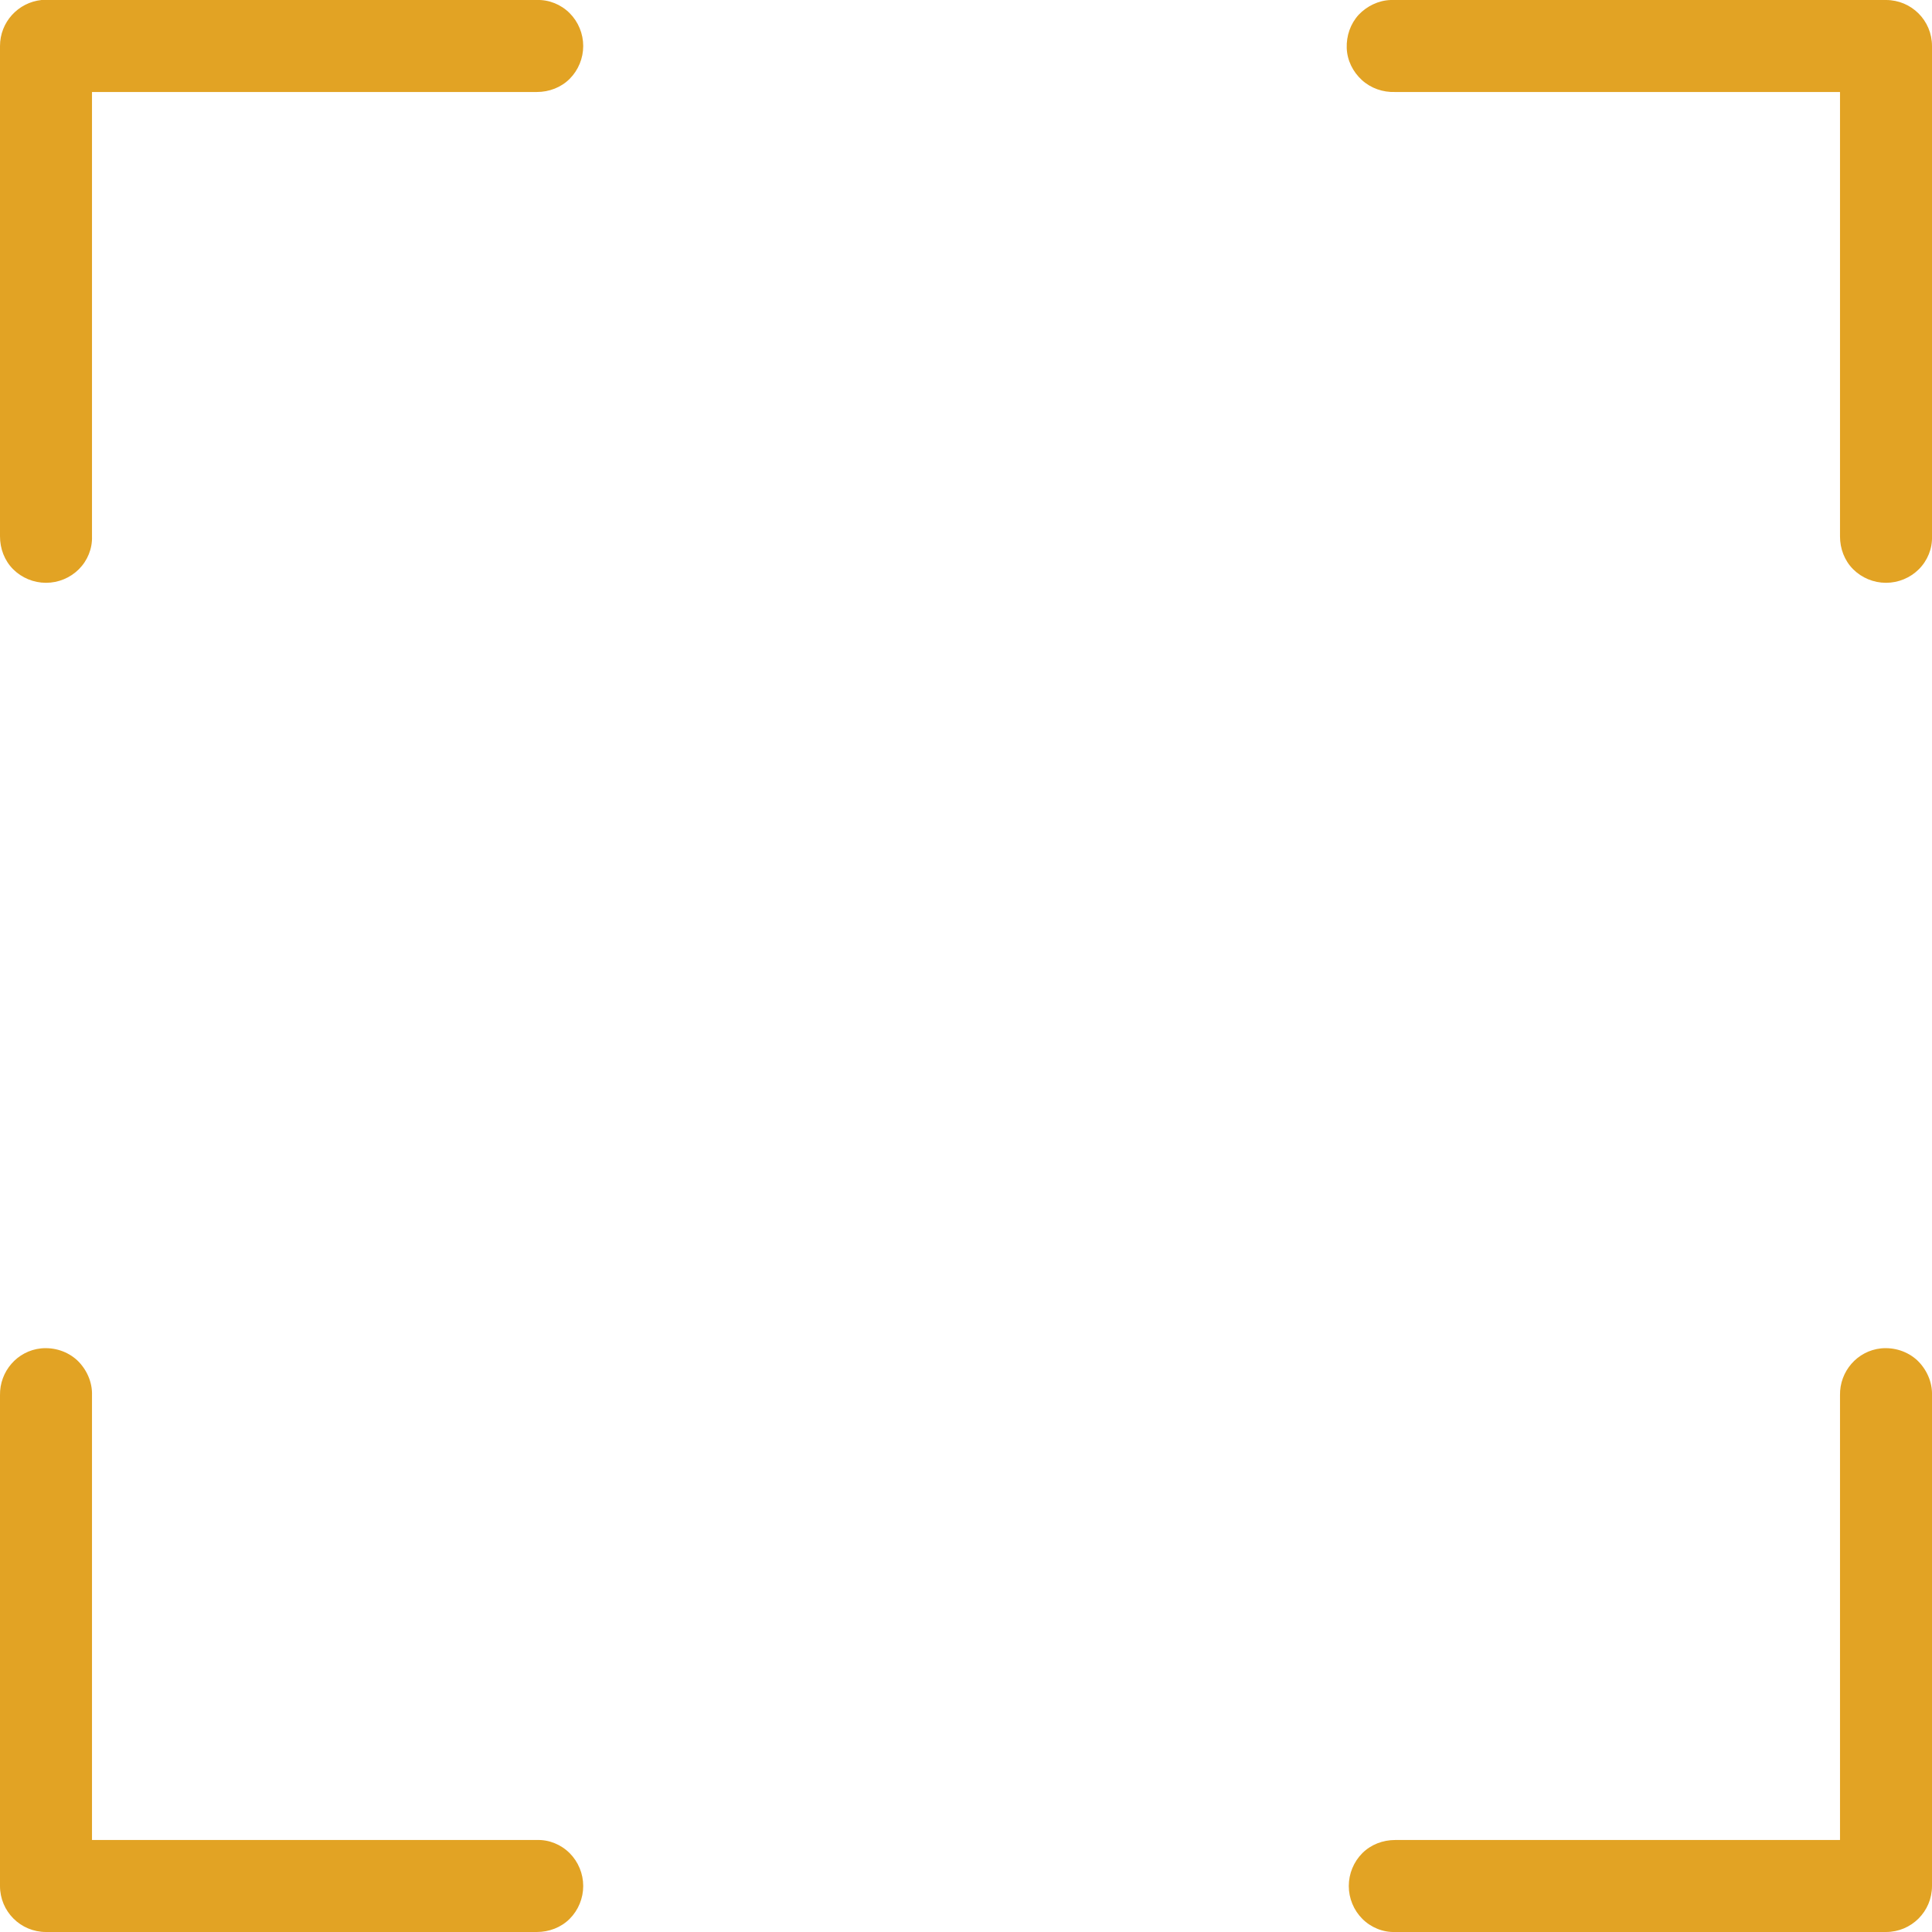
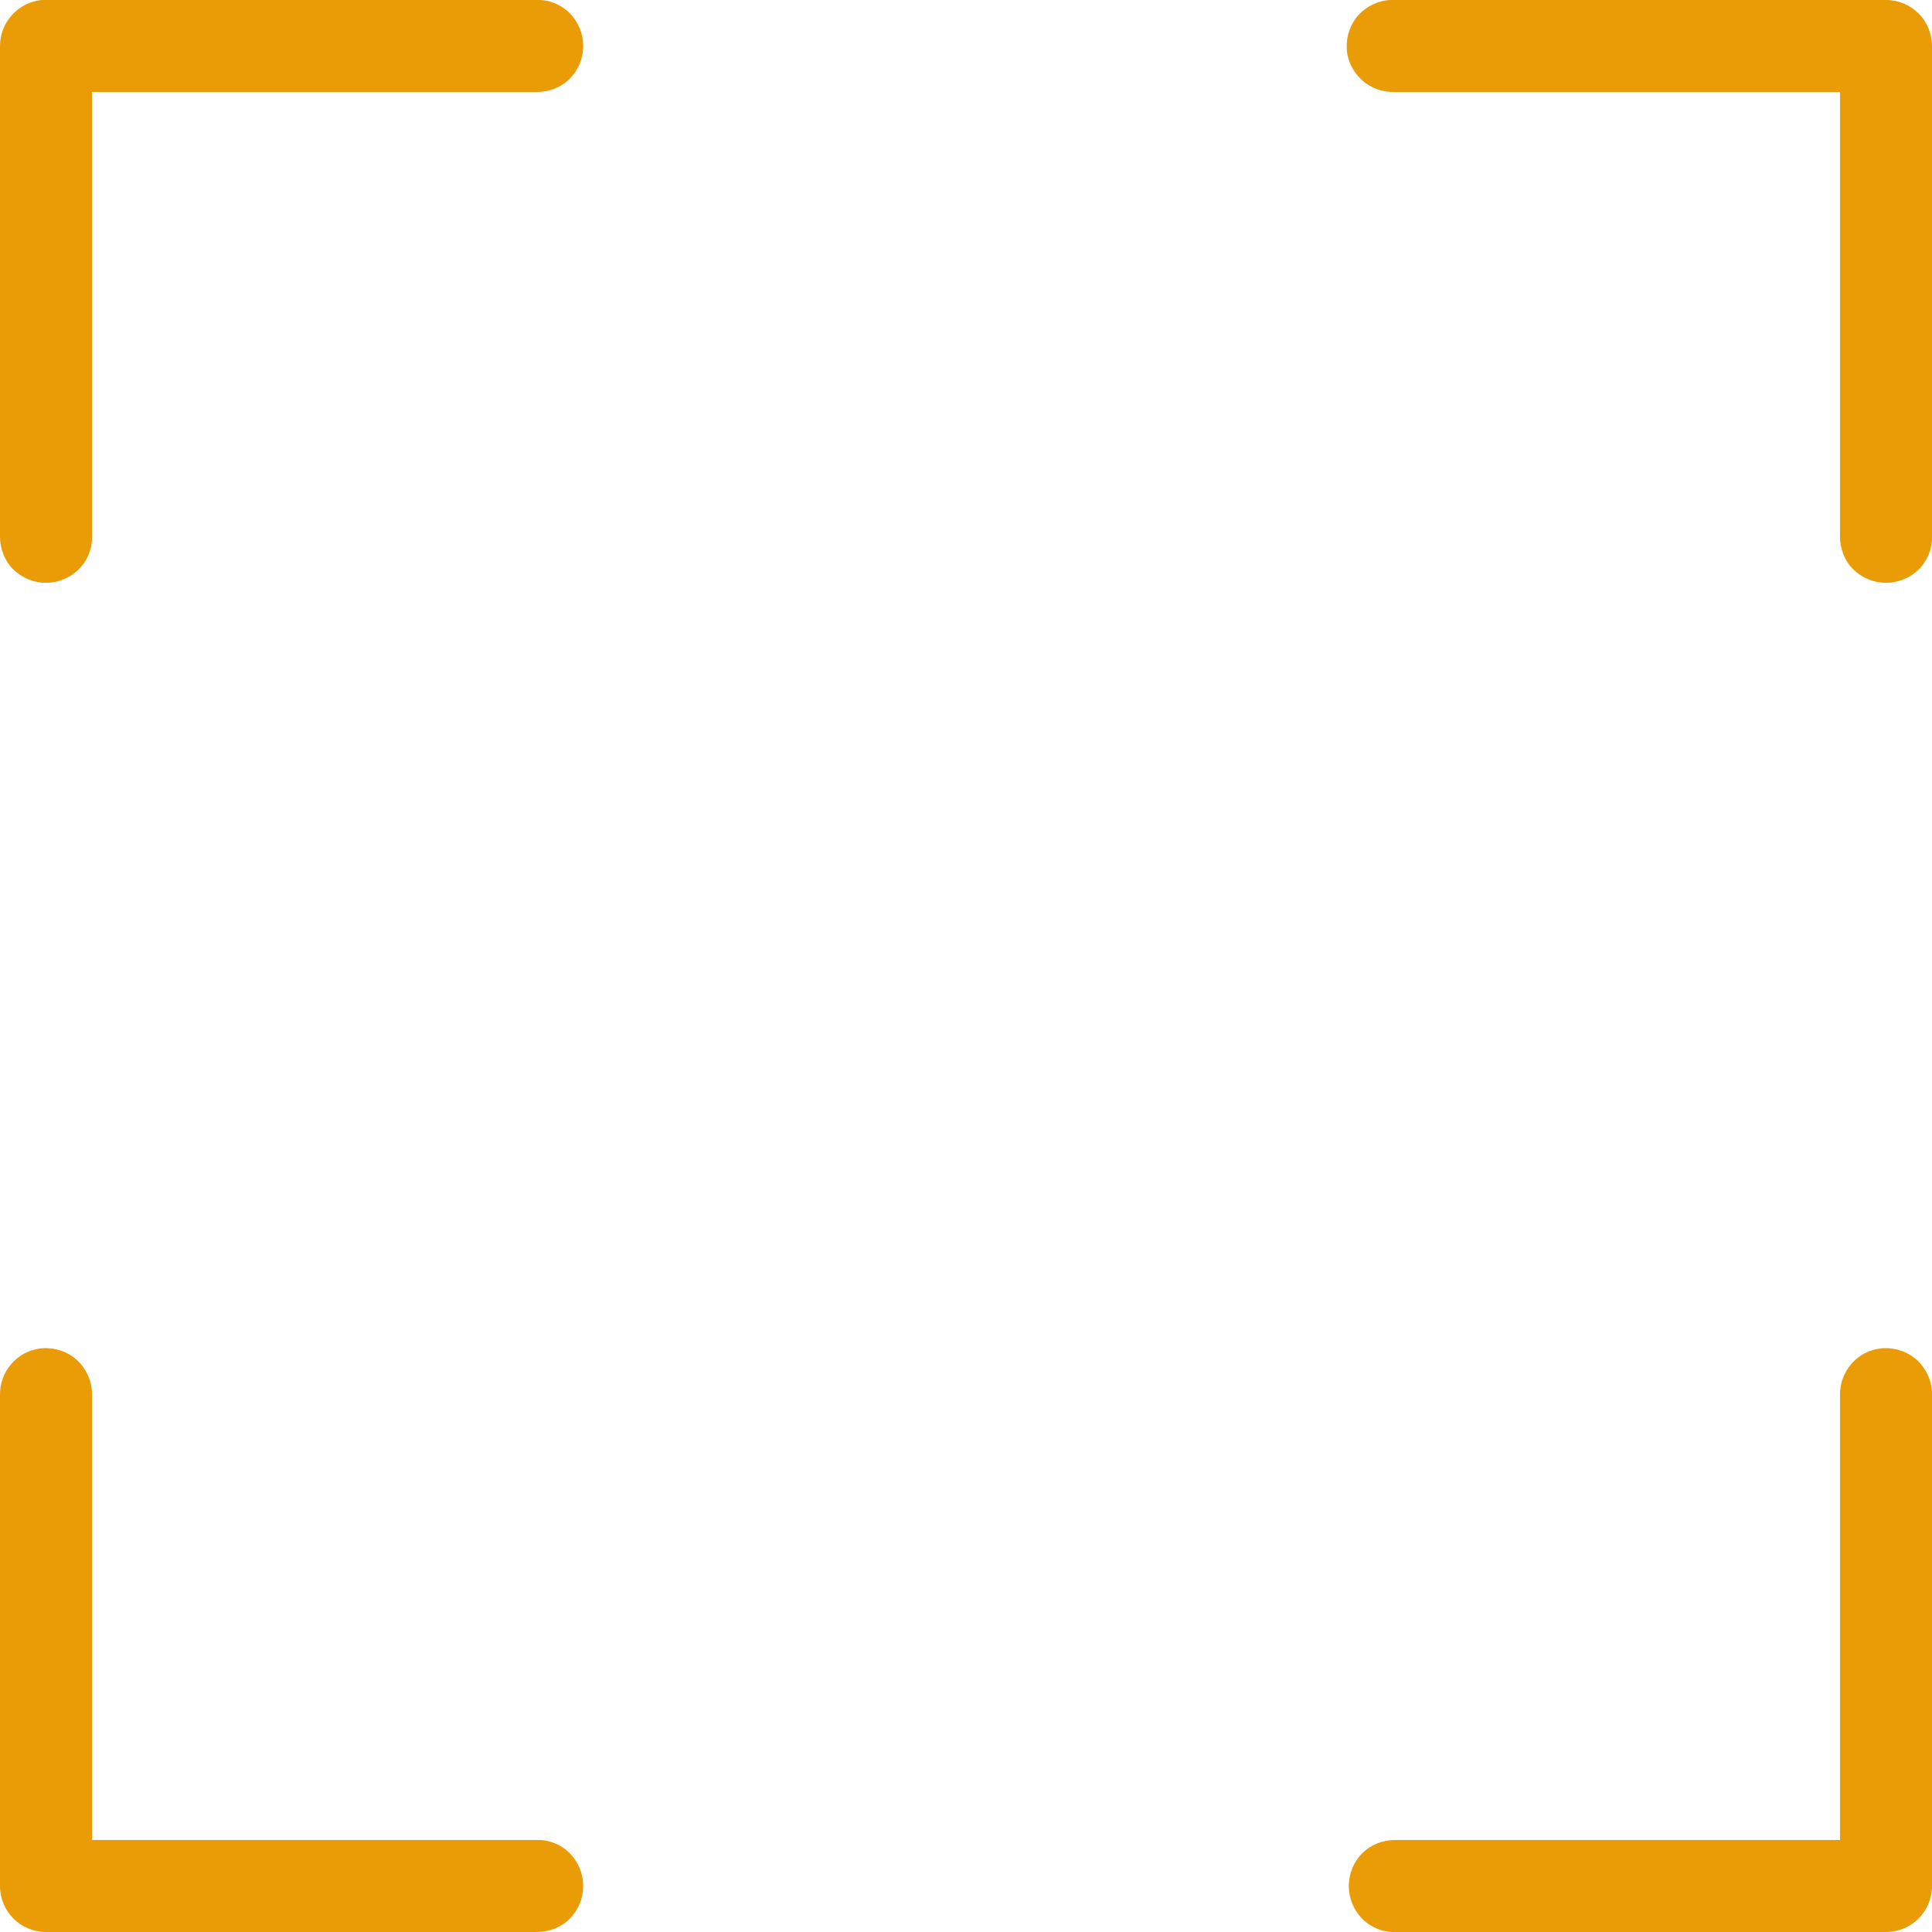
<svg xmlns="http://www.w3.org/2000/svg" version="1.1" id="Layer_1" x="0px" y="0px" viewBox="0 0 470.4 470.4" style="enable-background:new 0 0 470.4 470.4;" xml:space="preserve">
  <style type="text/css">
- 	.st0{fill:#E2A324;}
+ 	.st0{fill:#E99C06;}
</style>
  <g>
    <path class="st0" d="M10.1,0C4.4,0.6,0,5.4,0,11.2v119.4c0,3,1.1,5.9,3.2,8s5,3.3,8,3.3s5.9-1.2,8-3.3s3.3-5,3.2-8V22.4h108.3   c3,0,5.9-1.1,8-3.2s3.3-5,3.3-8s-1.2-5.9-3.3-8s-5-3.3-8-3.2H11.2C10.8,0,10.5,0,10.1,0L10.1,0z M338.6,0c-3,0.1-5.8,1.5-7.8,3.6   c-2,2.2-3,5.1-2.9,8.1s1.5,5.8,3.7,7.8s5.1,3,8.1,2.9H448v108.2c0,3,1.1,5.9,3.2,8s5,3.3,8,3.3s5.9-1.2,8-3.3s3.3-5,3.2-8V11.2   c0-6.2-5-11.2-11.2-11.2H339.7C339.3,0,339,0,338.6,0L338.6,0z M10,328.3c-5.8,0.6-10.1,5.6-10,11.4v119.5c0,6.2,5,11.2,11.2,11.2   h119.5c3,0,5.9-1.1,8-3.2s3.3-5,3.3-8s-1.2-5.9-3.3-8s-5-3.3-8-3.2H22.4V339.7c0.1-3.2-1.3-6.3-3.6-8.5C16.4,329,13.2,328,10,328.3   L10,328.3z M458,328.3c-5.8,0.6-10.1,5.6-10,11.4V448H339.7c-3,0-5.9,1.1-8,3.2s-3.3,5-3.3,8s1.2,5.9,3.3,8c2.1,2.1,5,3.3,8,3.2   h119.5c6.2,0,11.2-5,11.2-11.2V339.7c0.1-3.2-1.3-6.3-3.6-8.5C464.4,329,461.2,328,458,328.3L458,328.3z" />
  </g>
</svg>
